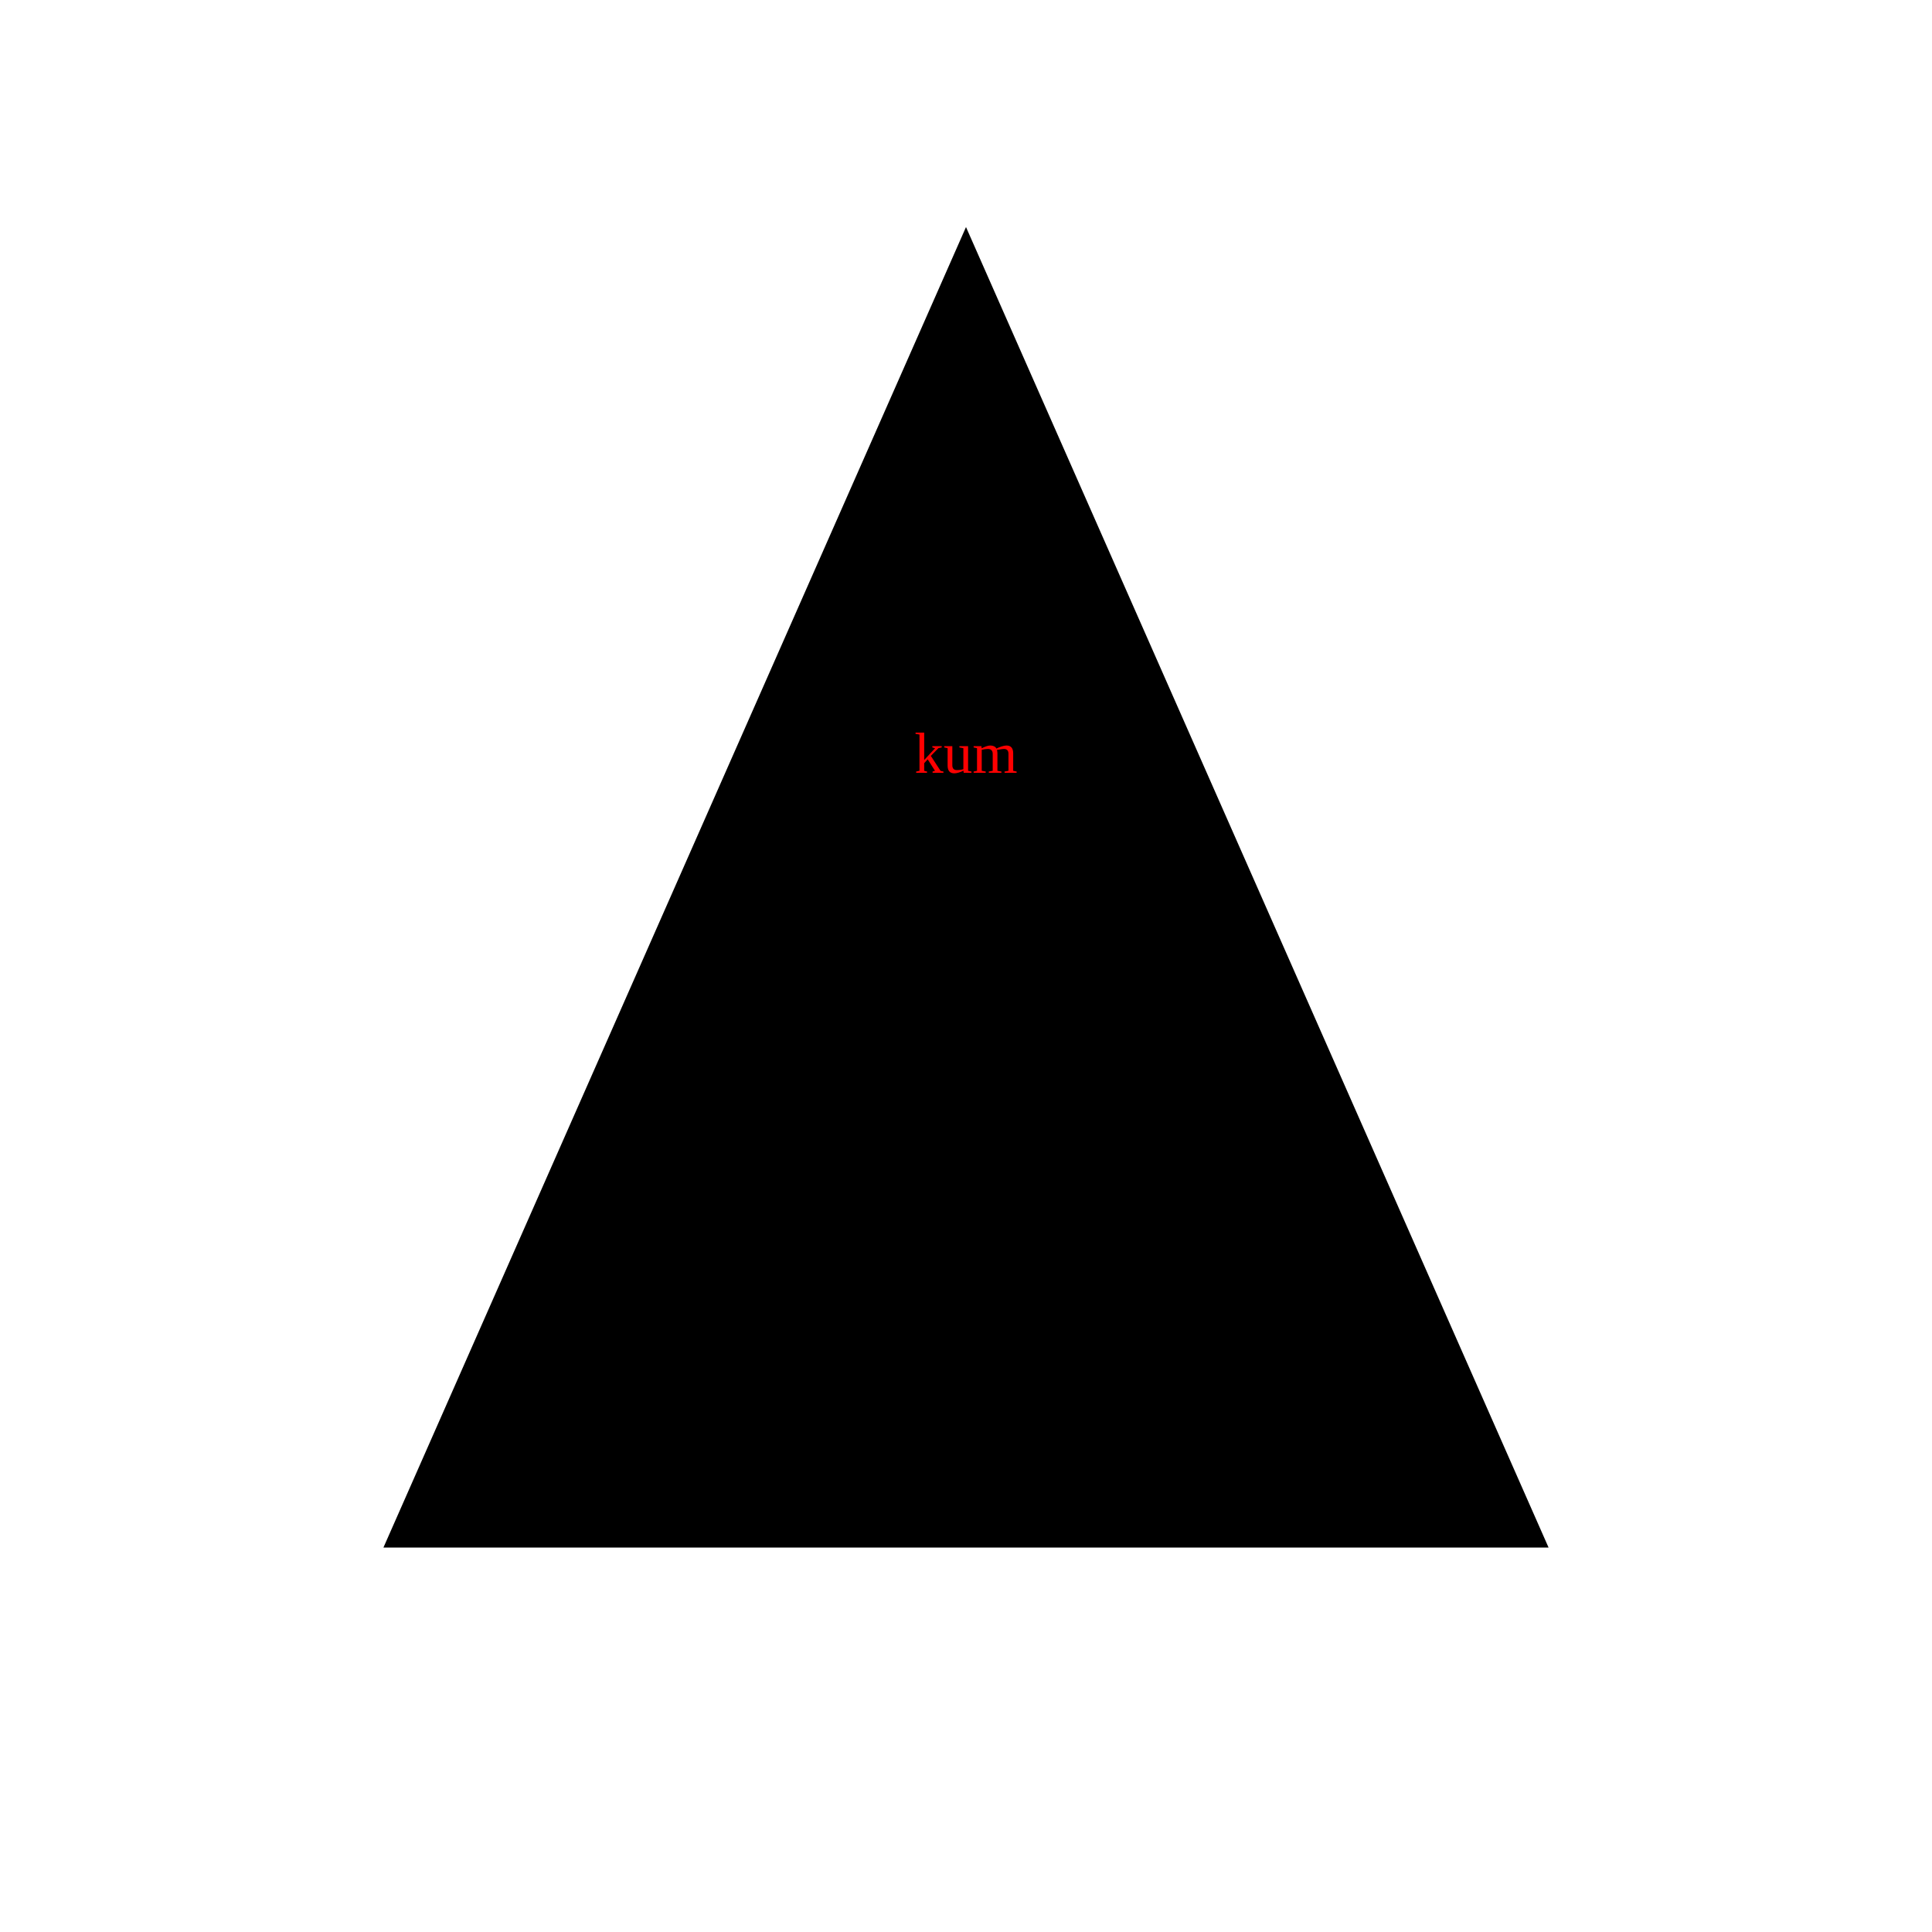
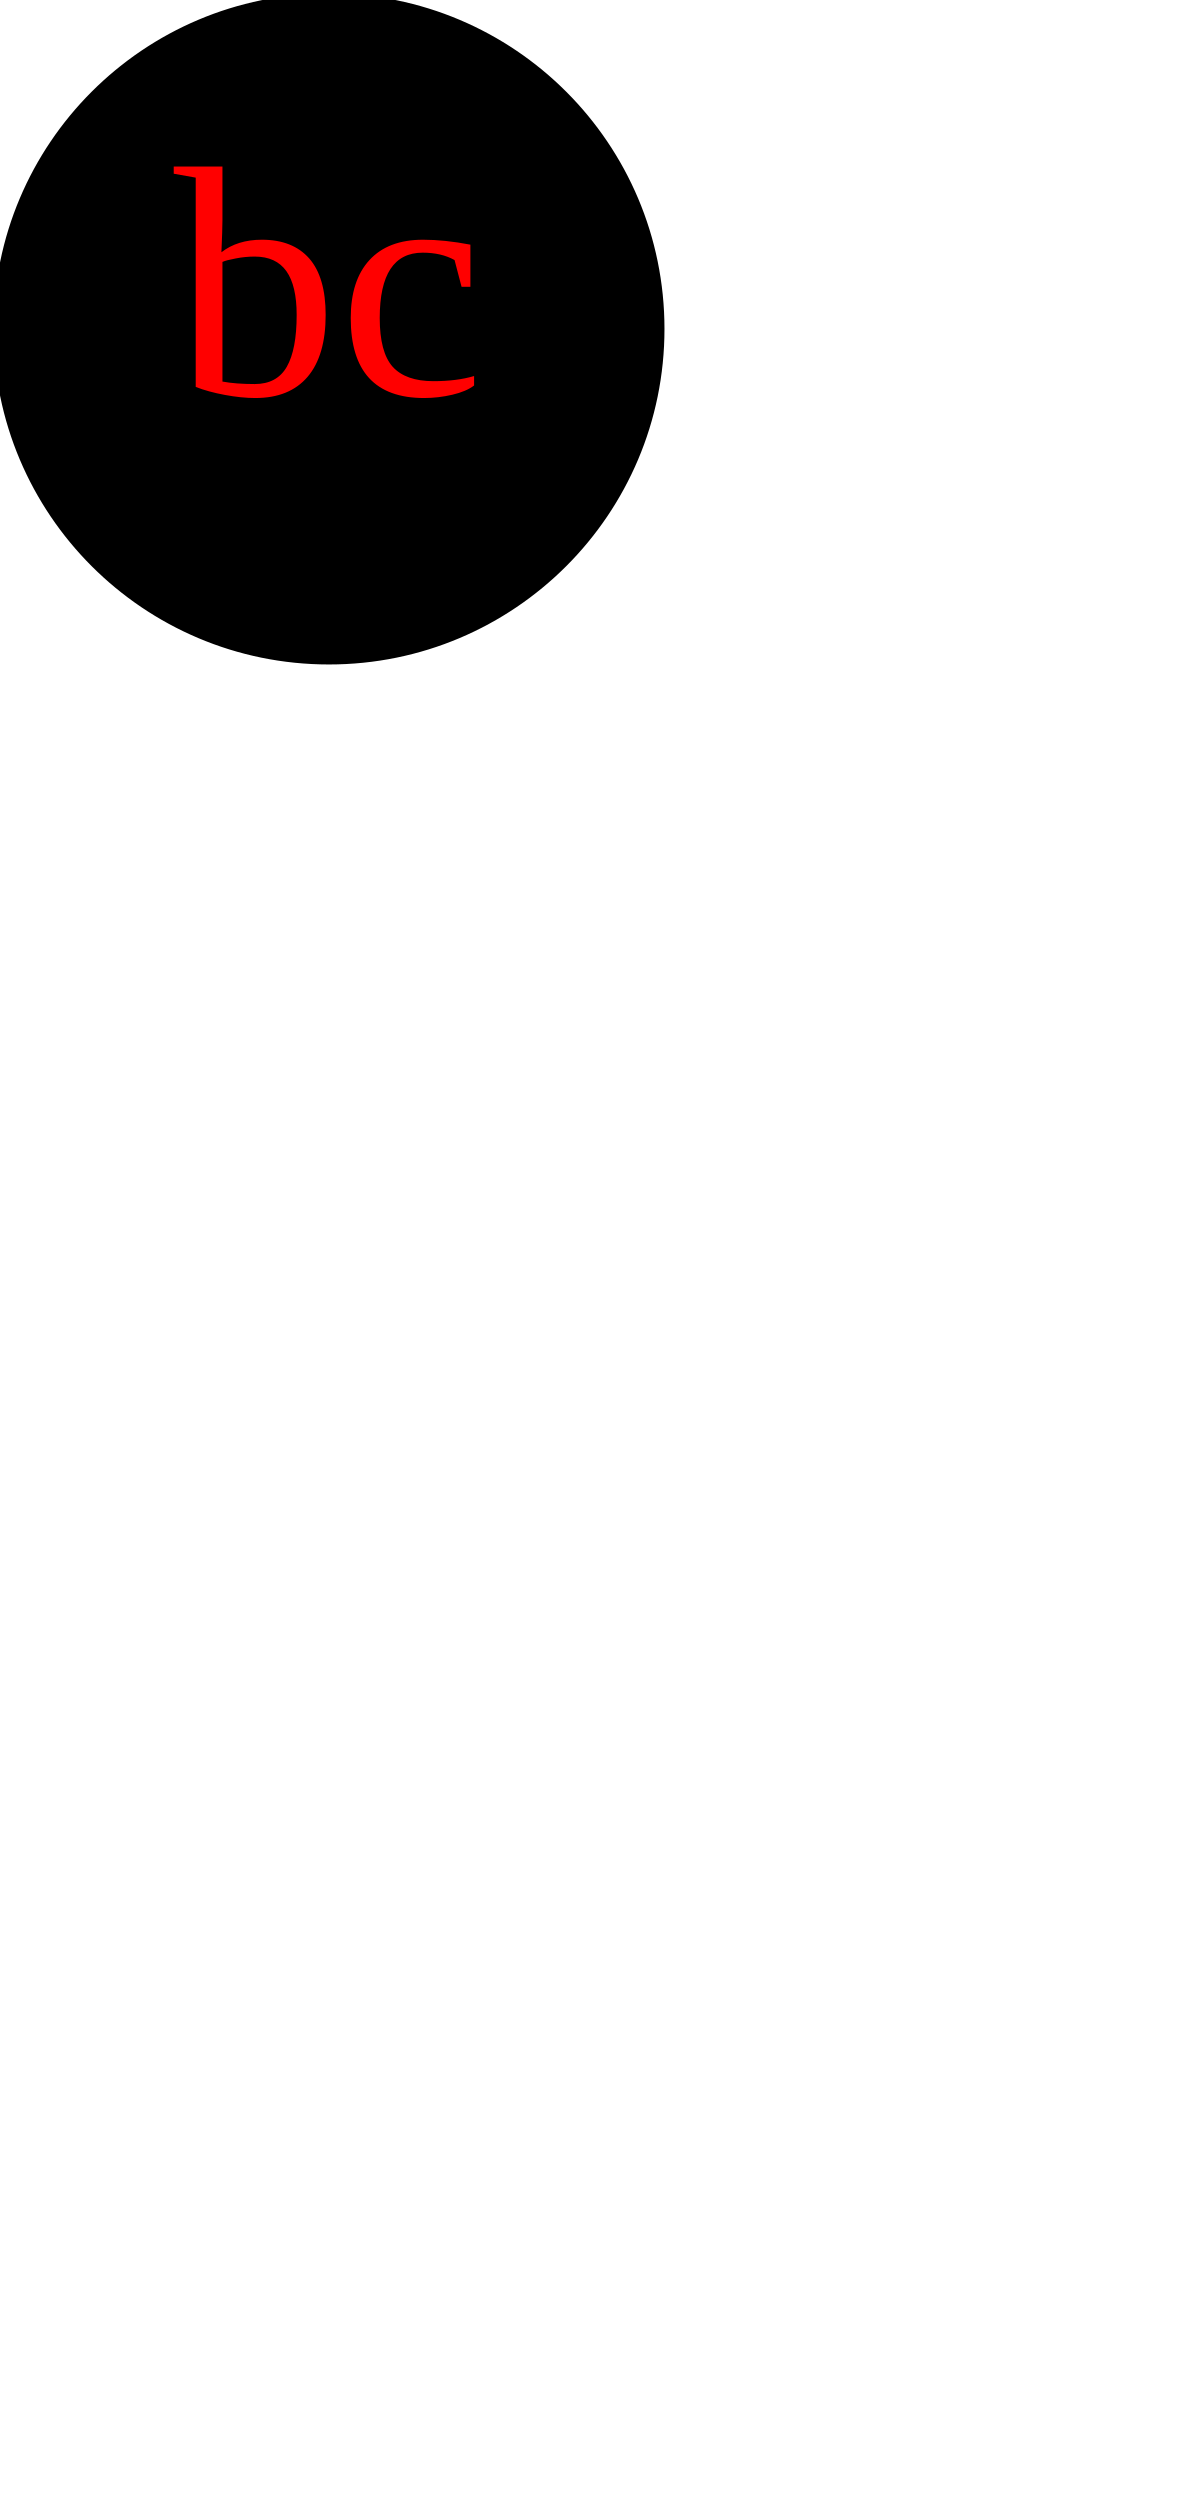
- <svg xmlns="http://www.w3.org/2000/svg" width="500" height="500" version="1.1">
-   <polygon points="250,60 100,400 400,400" width="60" height="60" stroke="black" fill="black" stroke-width="1" />
-   <text text-anchor="middle" font-size="15px" x="250" y="200" fill="red">kum</text>
+ <svg xmlns="http://www.w3.org/2000/svg" width="90" height="190" version="1.1">
+   <ellipse cx="25" cy="25" rx="25" ry="25" width="100" height="100" stroke="black" fill="black" stroke-width="1" />
+   <text text-anchor="middle" font-size="25px" x="25" y="30" fill="red">bc</text>
</svg>
